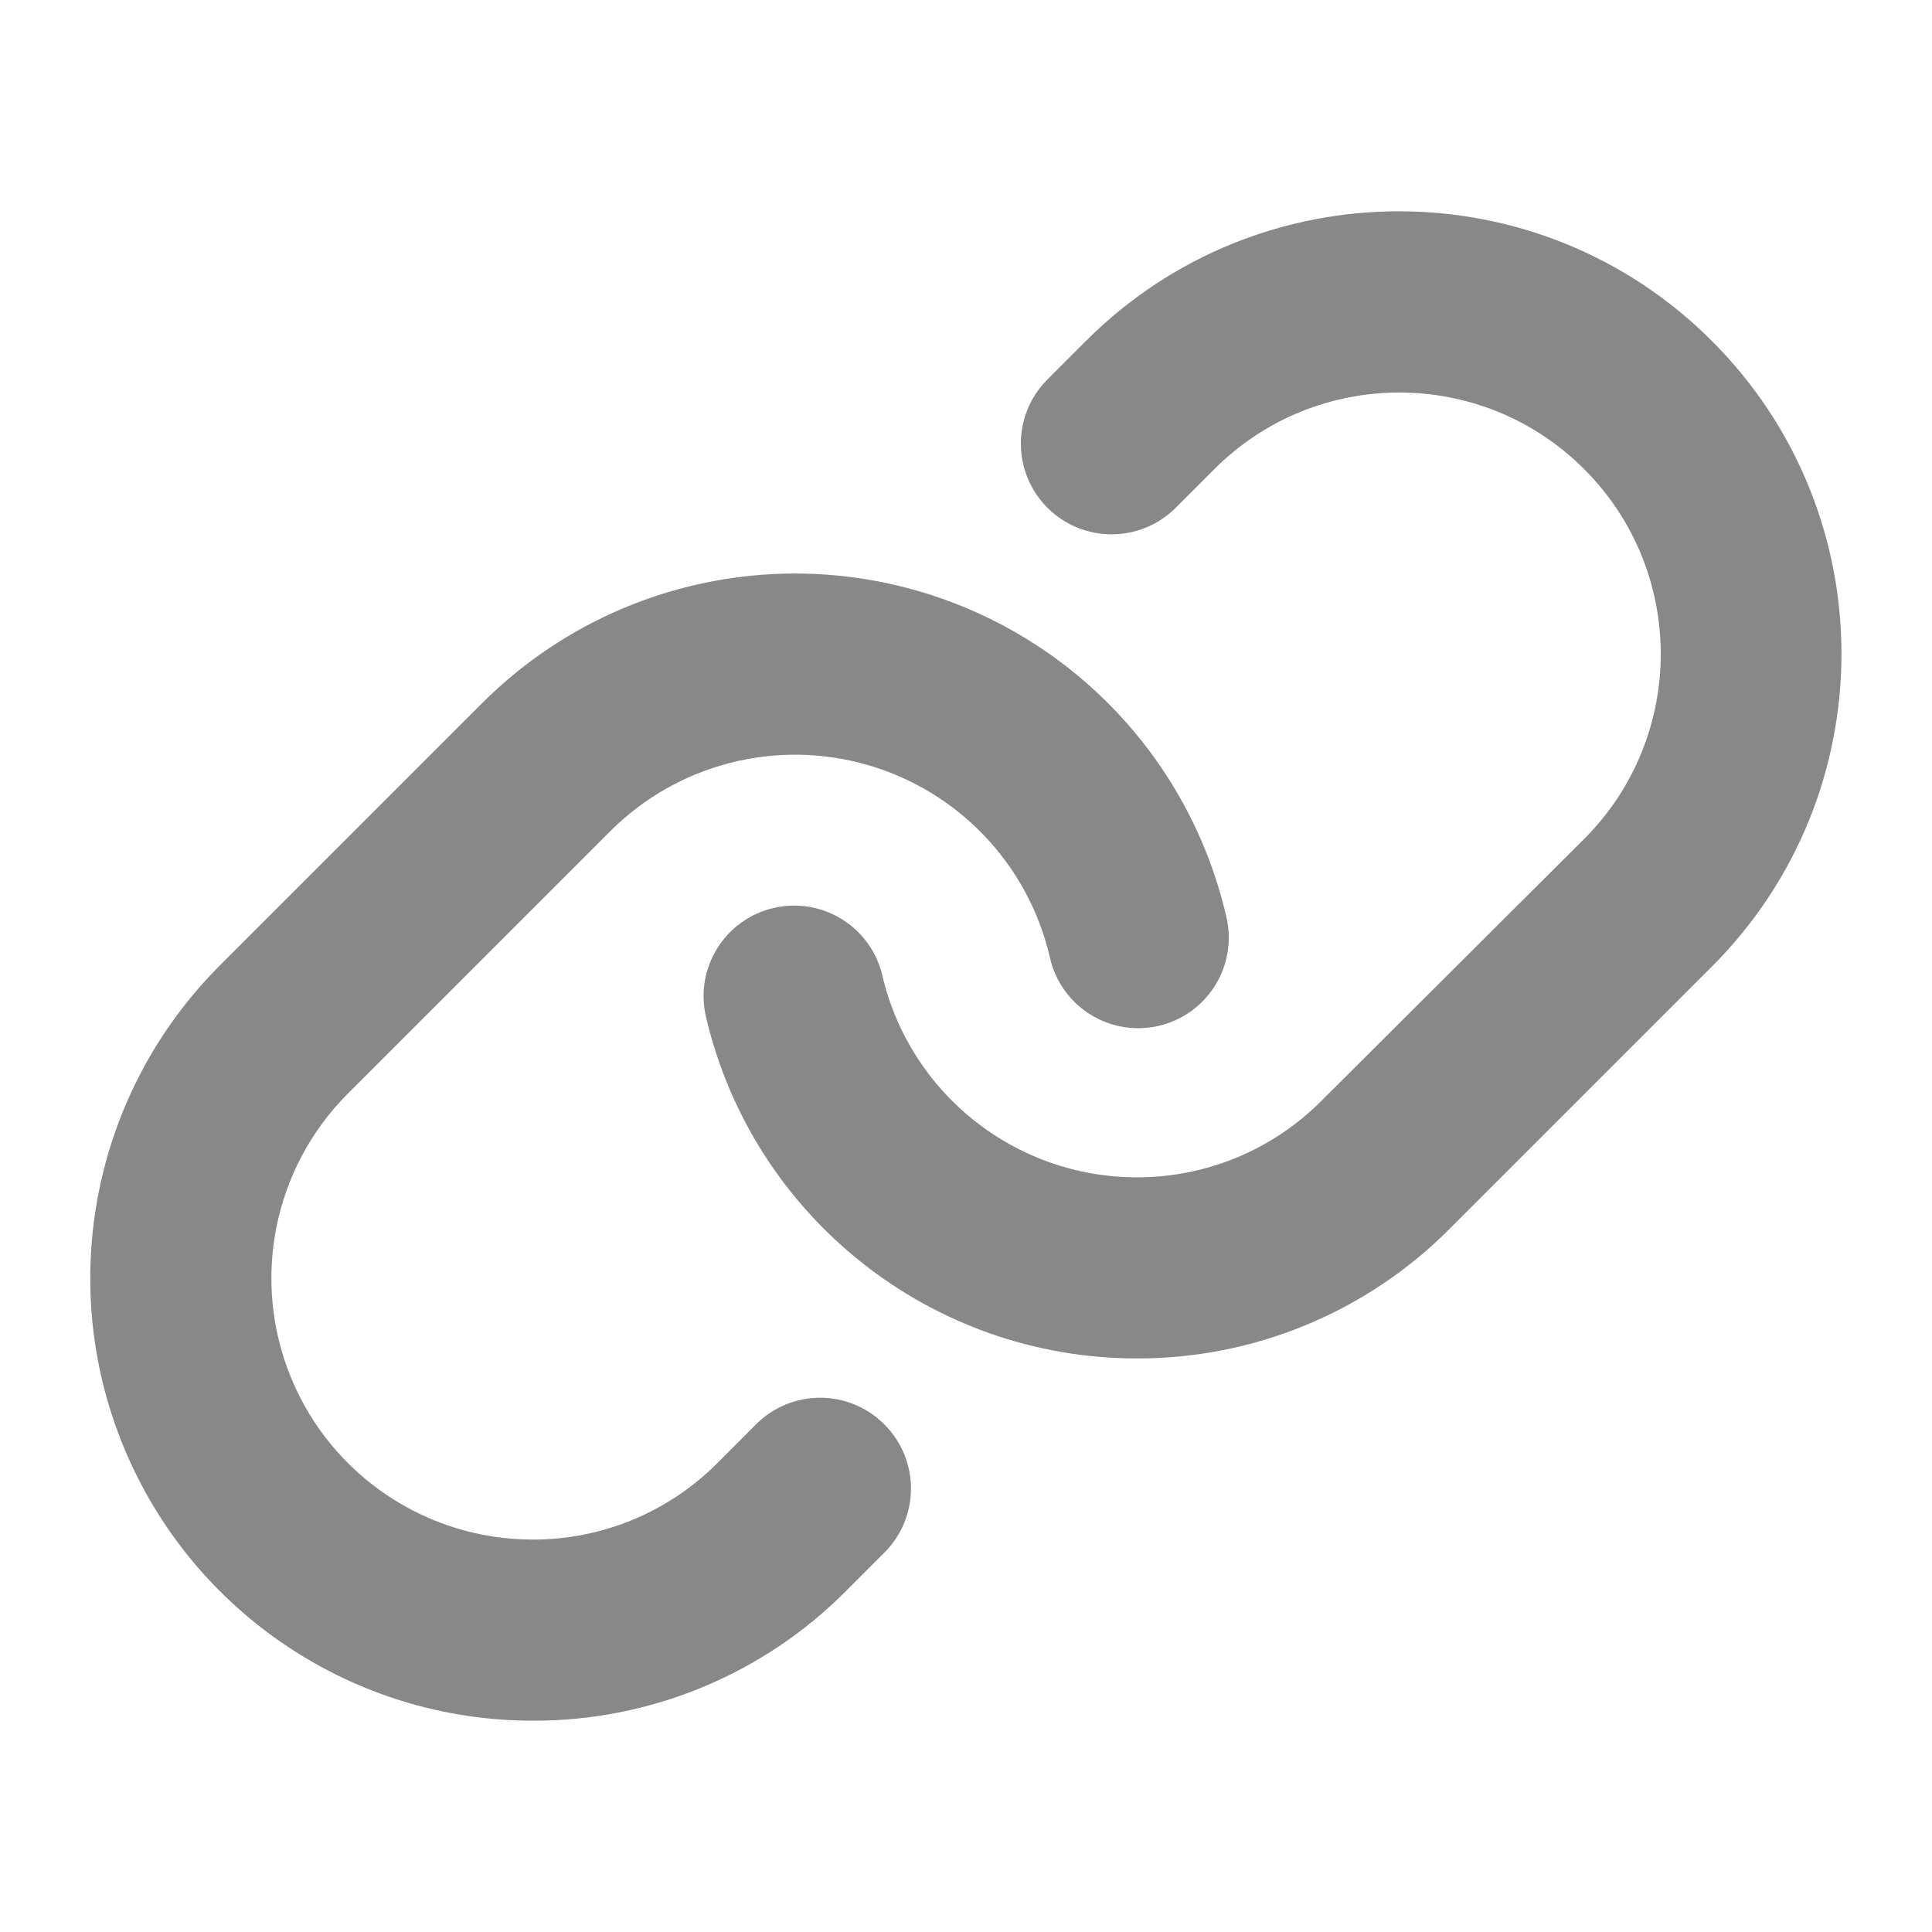
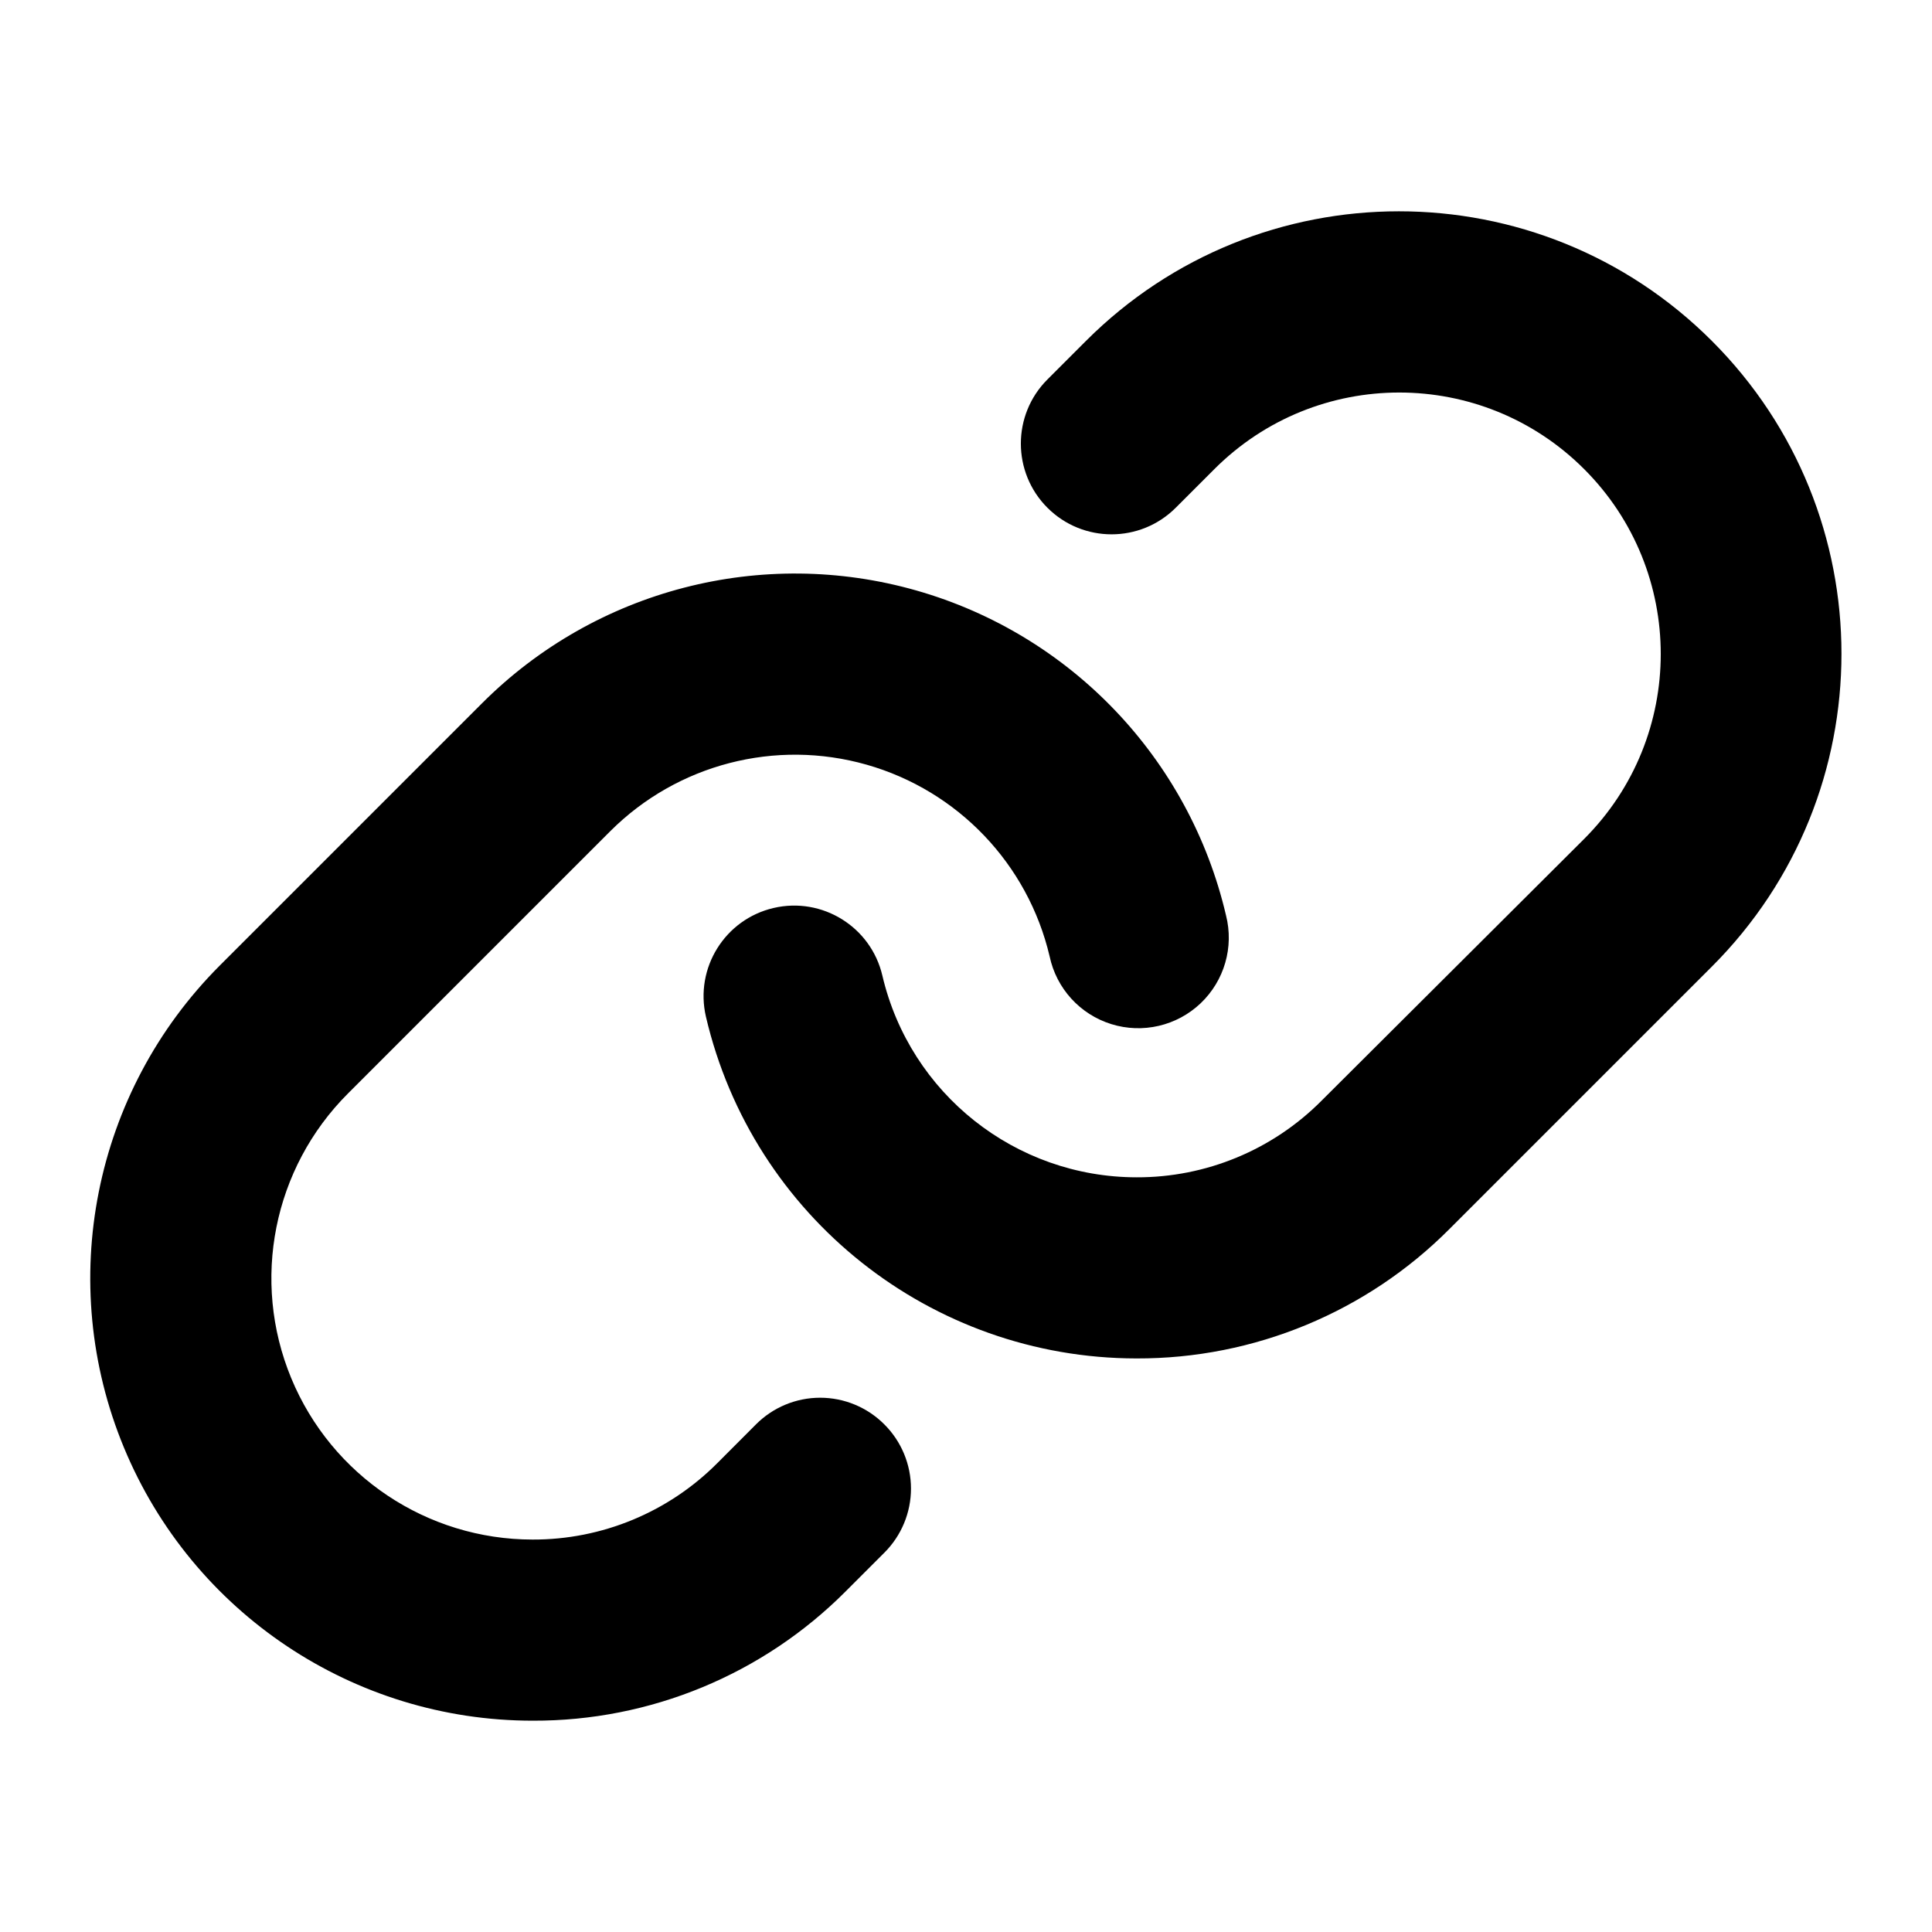
<svg xmlns="http://www.w3.org/2000/svg" width="1em" height="1em" viewBox="0 0 256 256">
-   <path fill="#888888" d="M117.18 188.74a12 12 0 0 1 0 17l-5.12 5.12A58.26 58.26 0 0 1 70.6 228a58.62 58.62 0 0 1-41.46-100.08l34.75-34.75a58.64 58.64 0 0 1 98.56 28.11a12 12 0 1 1-23.37 5.44a34.65 34.65 0 0 0-58.22-16.58l-34.75 34.75A34.62 34.62 0 0 0 70.57 204a34.4 34.4 0 0 0 24.49-10.14l5.11-5.12a12 12 0 0 1 17.01 0M226.83 45.17a58.65 58.65 0 0 0-82.93 0l-5.11 5.11a12 12 0 0 0 17 17l5.12-5.12a34.63 34.63 0 1 1 49 49l-34.81 34.7A34.4 34.4 0 0 1 150.61 156a34.63 34.63 0 0 1-33.69-26.72a12 12 0 0 0-23.38 5.44A58.64 58.64 0 0 0 150.56 180h.05a58.28 58.28 0 0 0 41.47-17.17l34.75-34.75a58.62 58.62 0 0 0 0-82.91" />
+   <path fill="currentColor" d="M117.18 188.74a12 12 0 0 1 0 17l-5.12 5.12A58.26 58.26 0 0 1 70.6 228a58.62 58.62 0 0 1-41.46-100.08l34.75-34.75a58.64 58.64 0 0 1 98.56 28.11a12 12 0 1 1-23.37 5.44a34.65 34.65 0 0 0-58.22-16.58l-34.75 34.75A34.62 34.62 0 0 0 70.57 204a34.4 34.4 0 0 0 24.49-10.14l5.11-5.12a12 12 0 0 1 17.01 0M226.83 45.17a58.65 58.65 0 0 0-82.93 0l-5.11 5.11a12 12 0 0 0 17 17l5.12-5.12a34.63 34.63 0 1 1 49 49l-34.81 34.7A34.4 34.4 0 0 1 150.61 156a34.63 34.63 0 0 1-33.69-26.72a12 12 0 0 0-23.38 5.44A58.64 58.64 0 0 0 150.56 180h.05a58.28 58.28 0 0 0 41.47-17.17l34.75-34.75a58.62 58.62 0 0 0 0-82.91" />
</svg>
